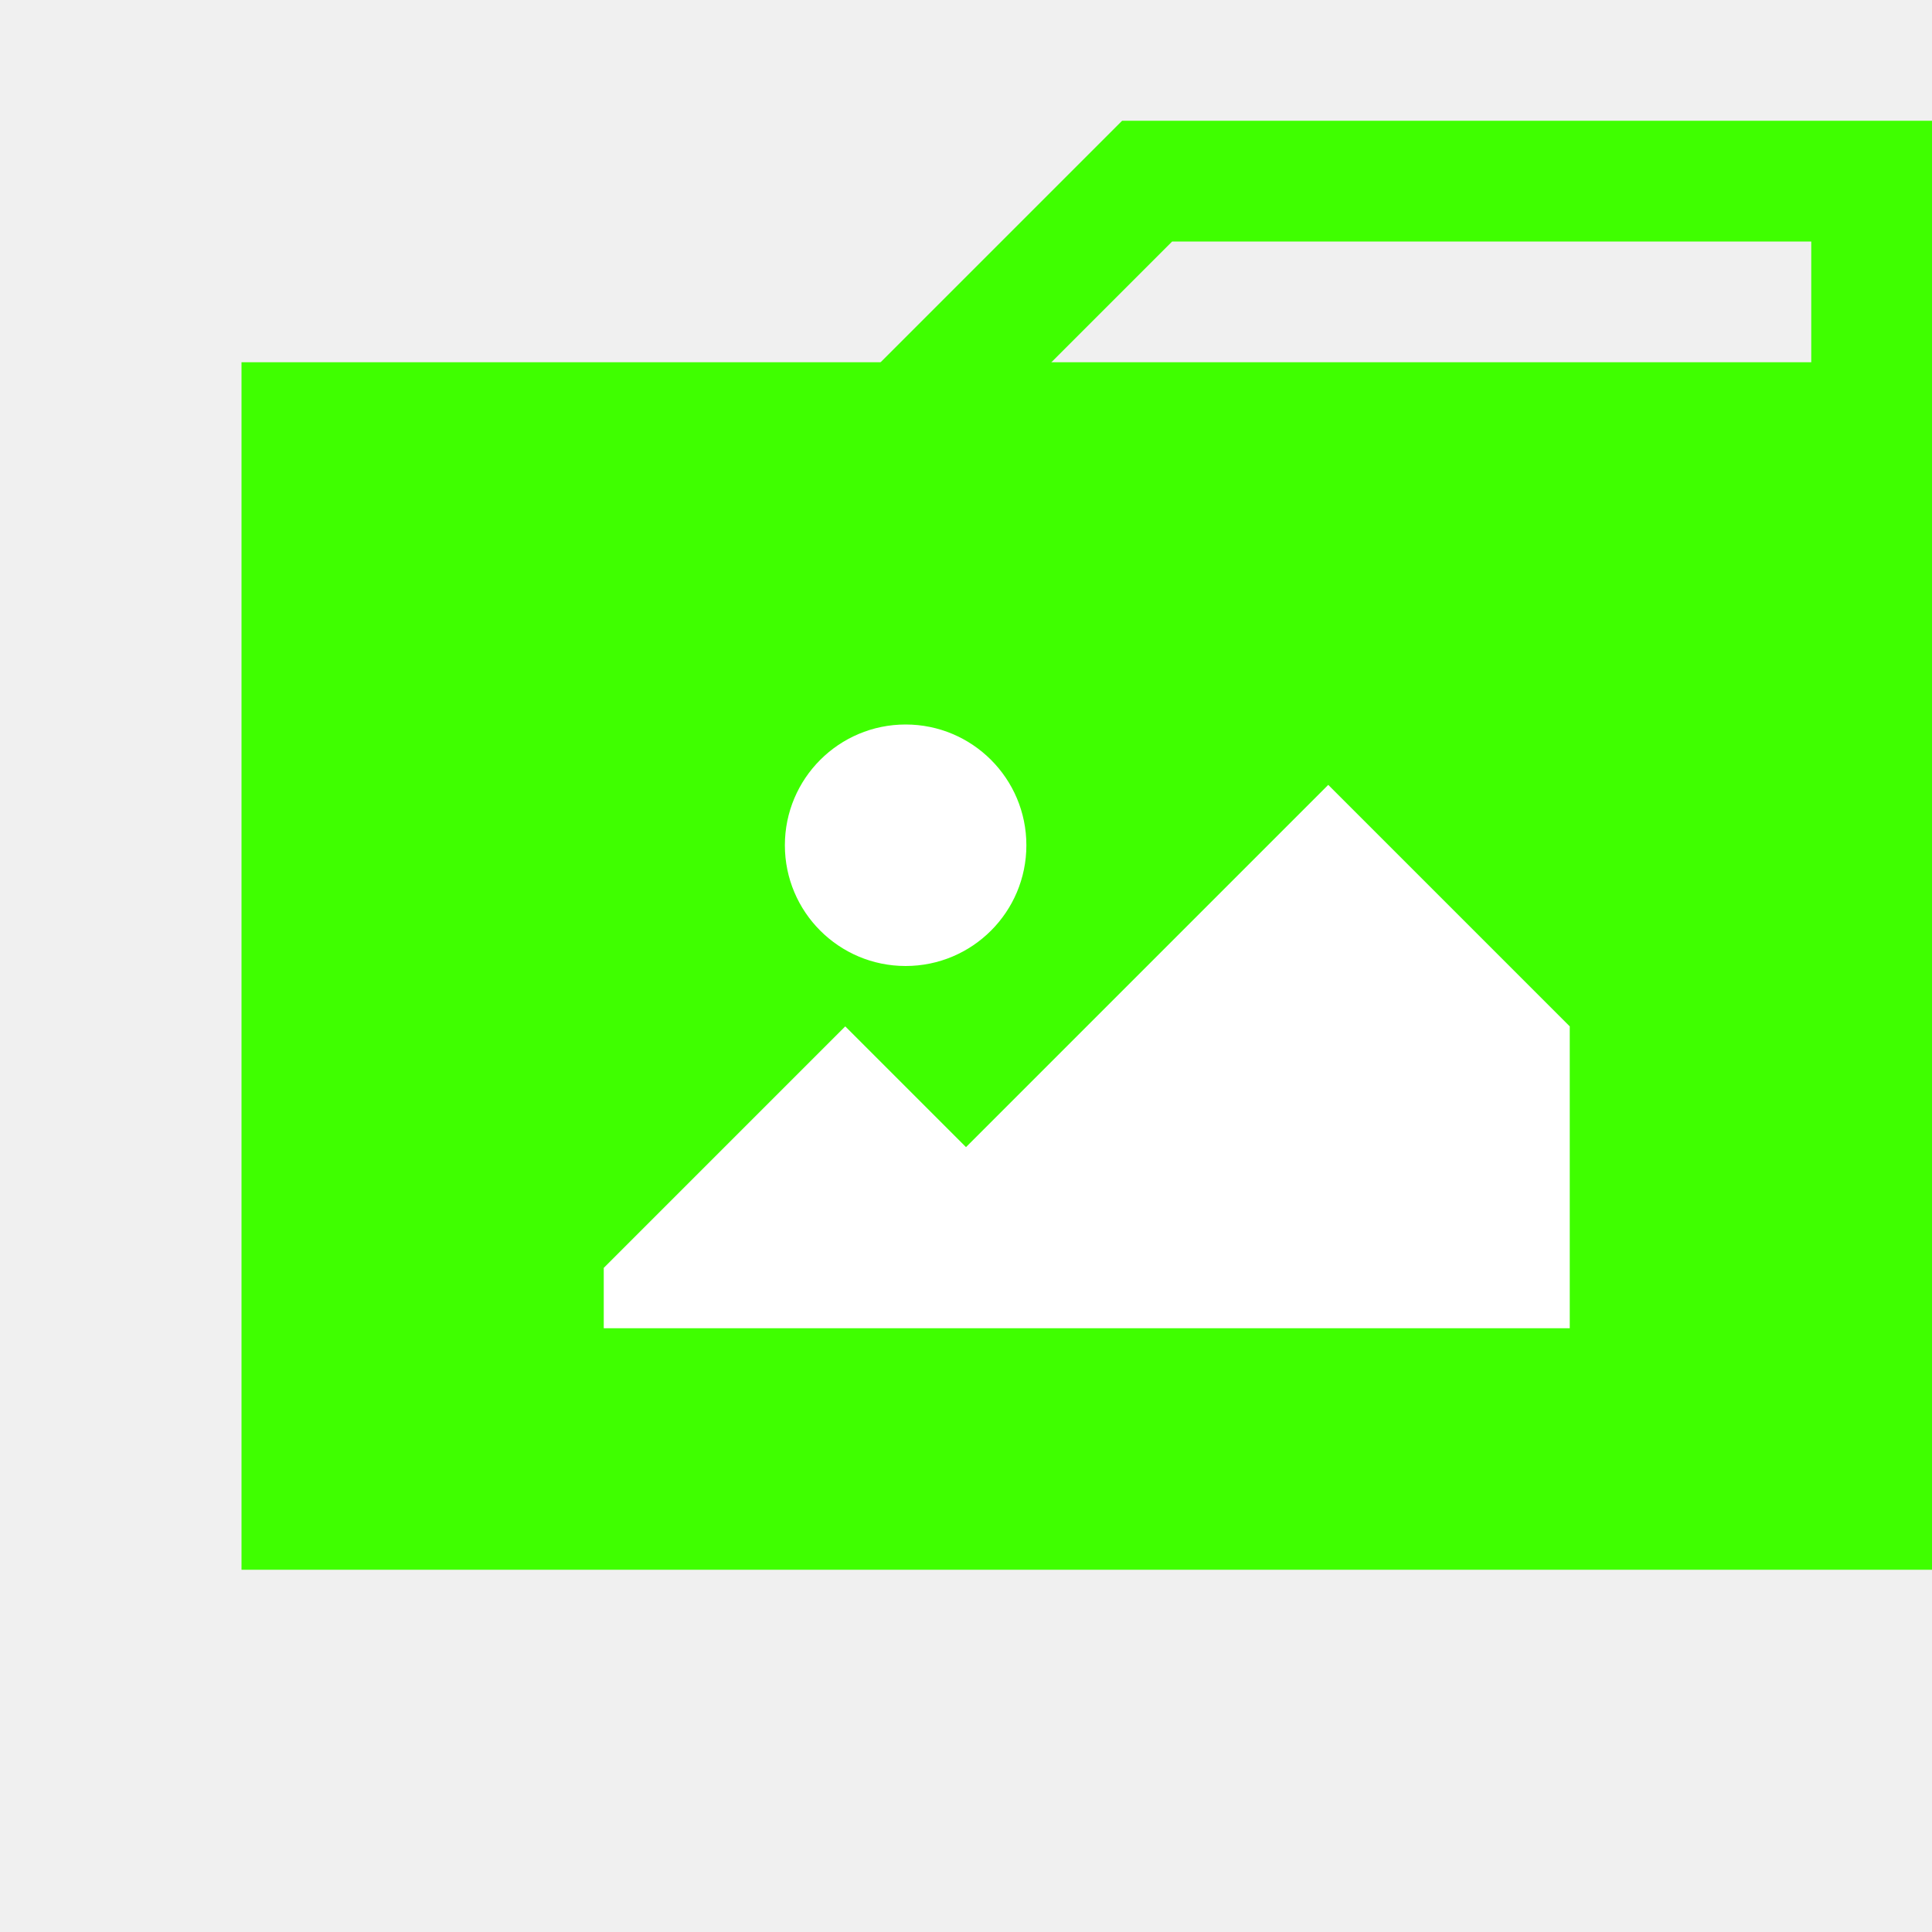
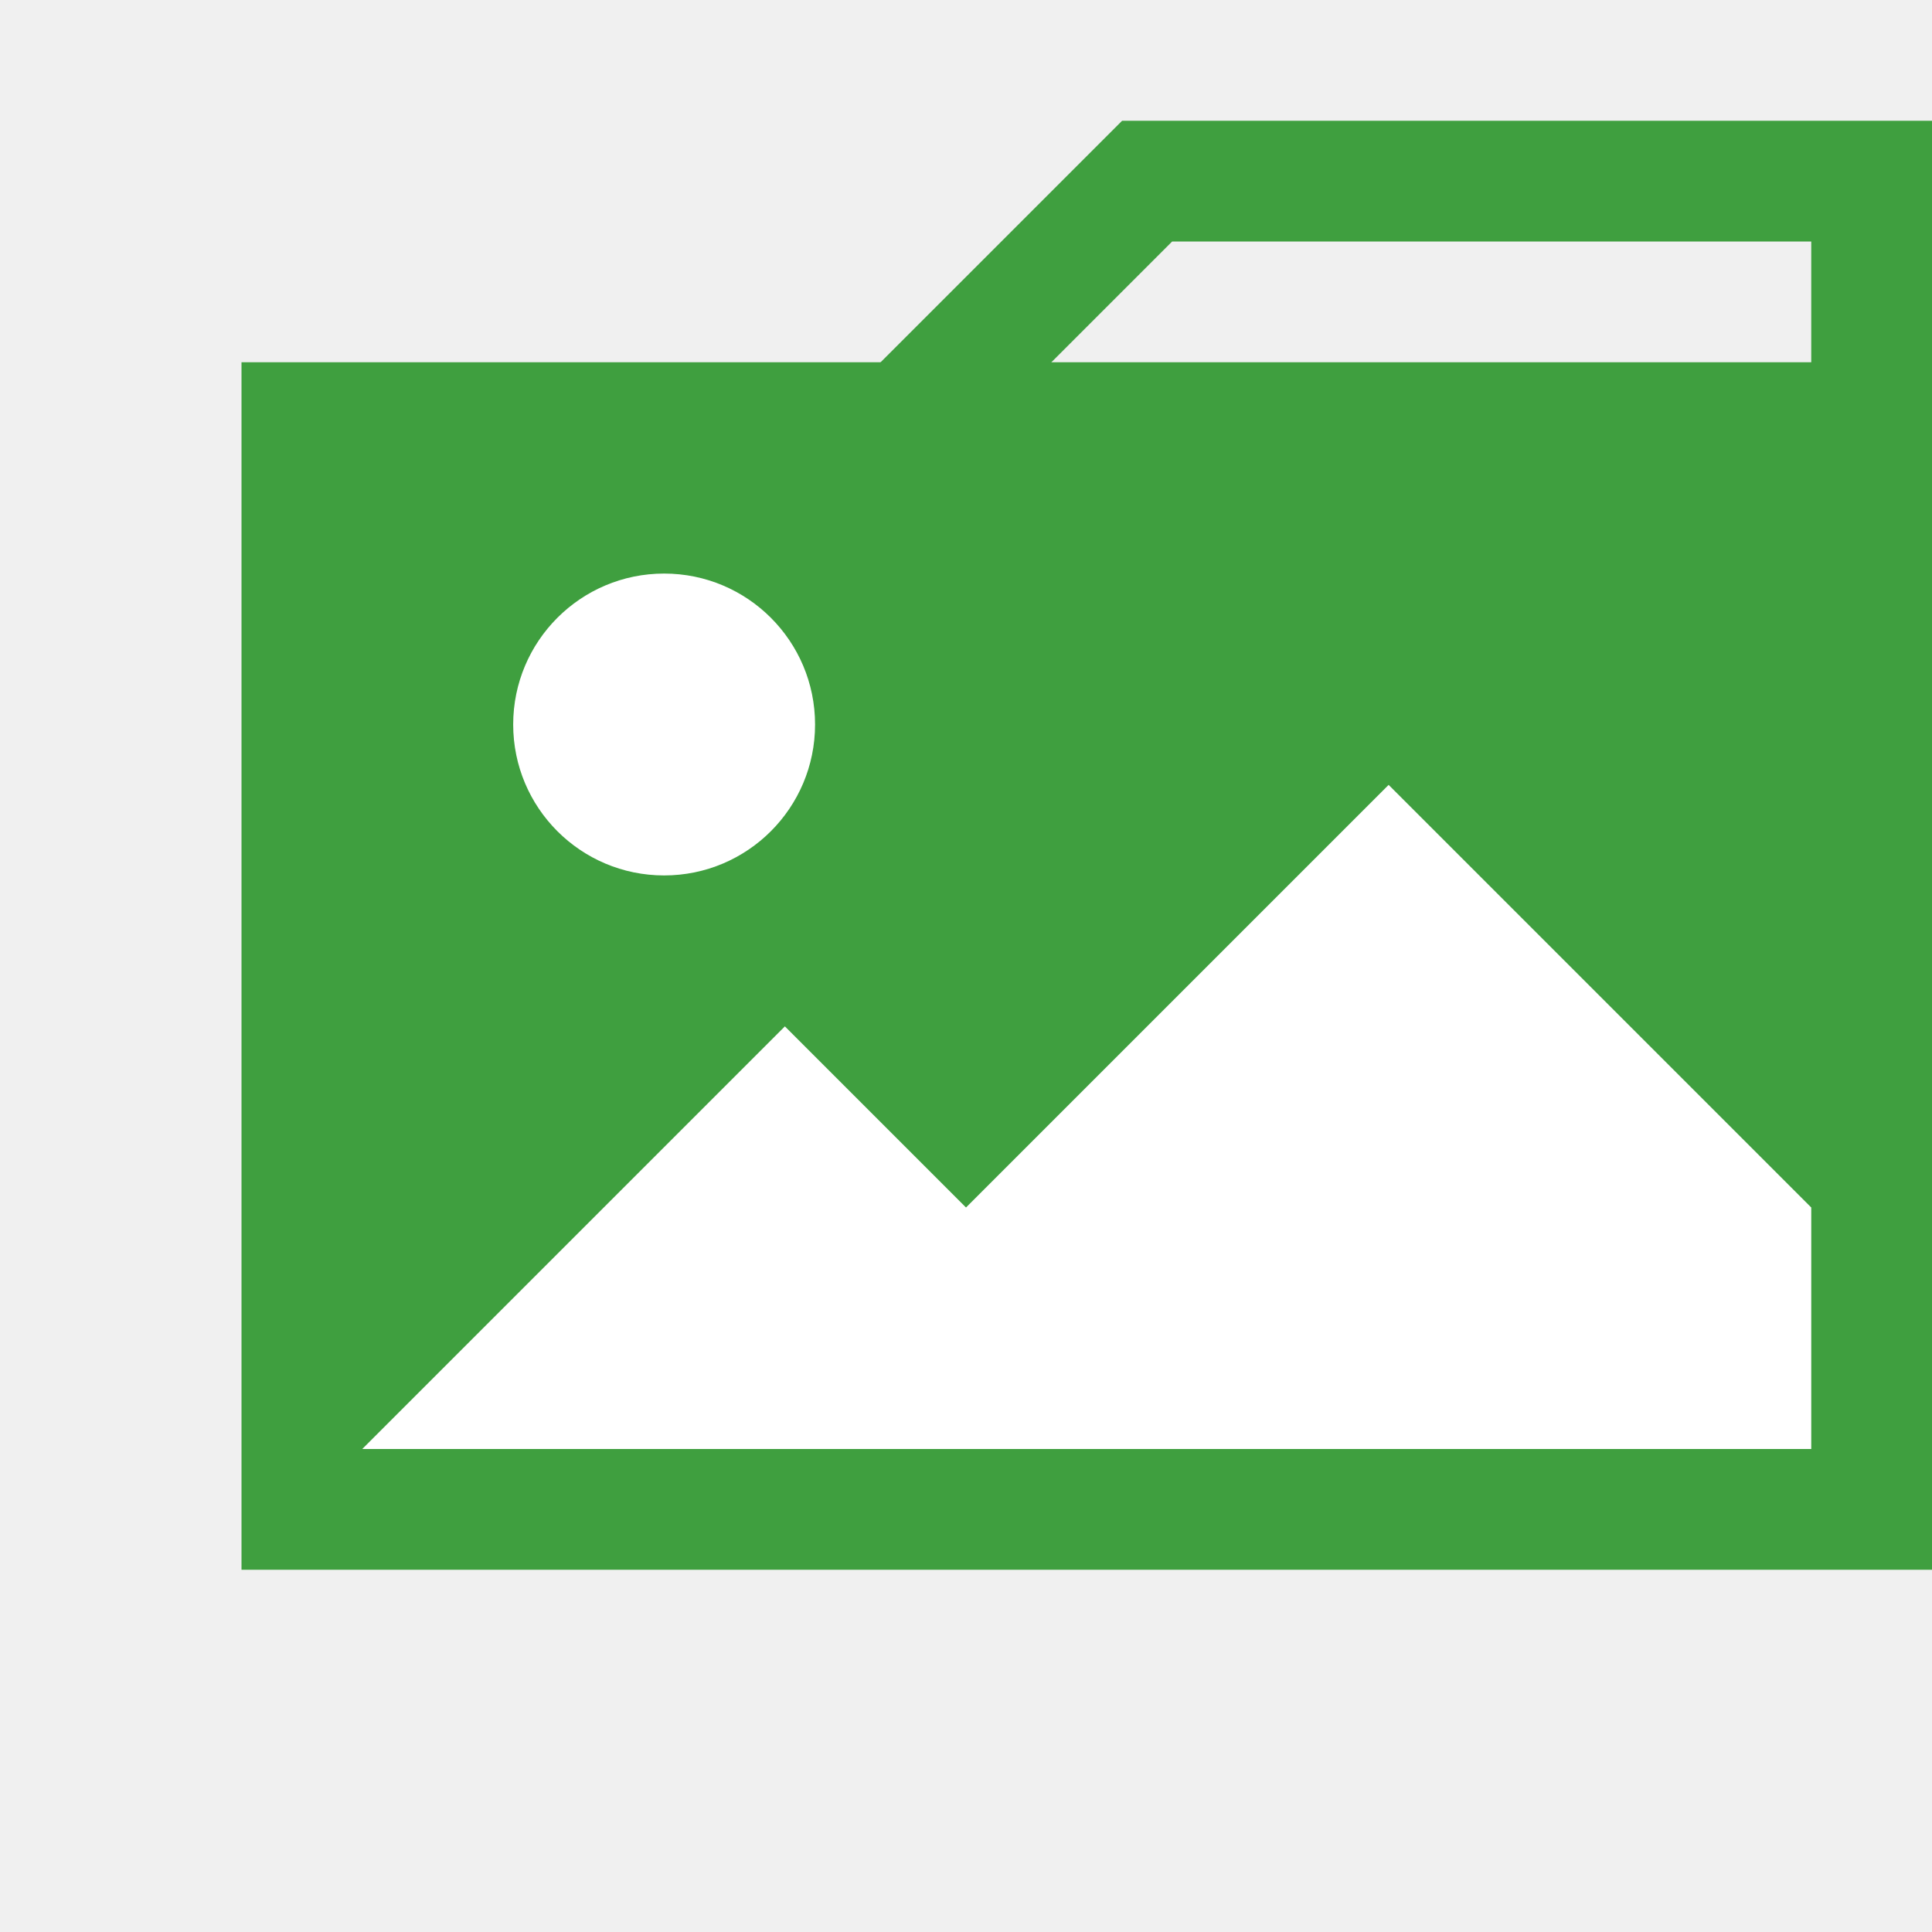
<svg xmlns="http://www.w3.org/2000/svg" width="320" height="320" version="1.1">
-   <rect width="280" height="200" x="40" y="60" fill="#3fff00" />
-   <polyline fill="none" stroke="#3fff00" stroke-width="20" points="150,70 190,30 310,30 310,70" />
-   <g fill="#ffffff" transform="translate(40 60) scale(0.5) translate(120 40)">
-     <polygon points="0,280 0,260 80,180 120,220 240,100 320,180 320,280" />
-     <circle cx="100" cy="120" r="40" />
+   <rect width="280" height="200" x="40" y="60" fill="#3f9f3f" />
+   <polyline fill="none" stroke="#3f9f3f" stroke-width="20" points="150,70 190,30 310,30 310,70" />
+   <g fill="#ffffff">
+     <polygon points="60,240 300,240 300,200 230,130 160,200 130,170" />
+     <circle cx="110" cy="120" r="25" />
  </g>
</svg>
